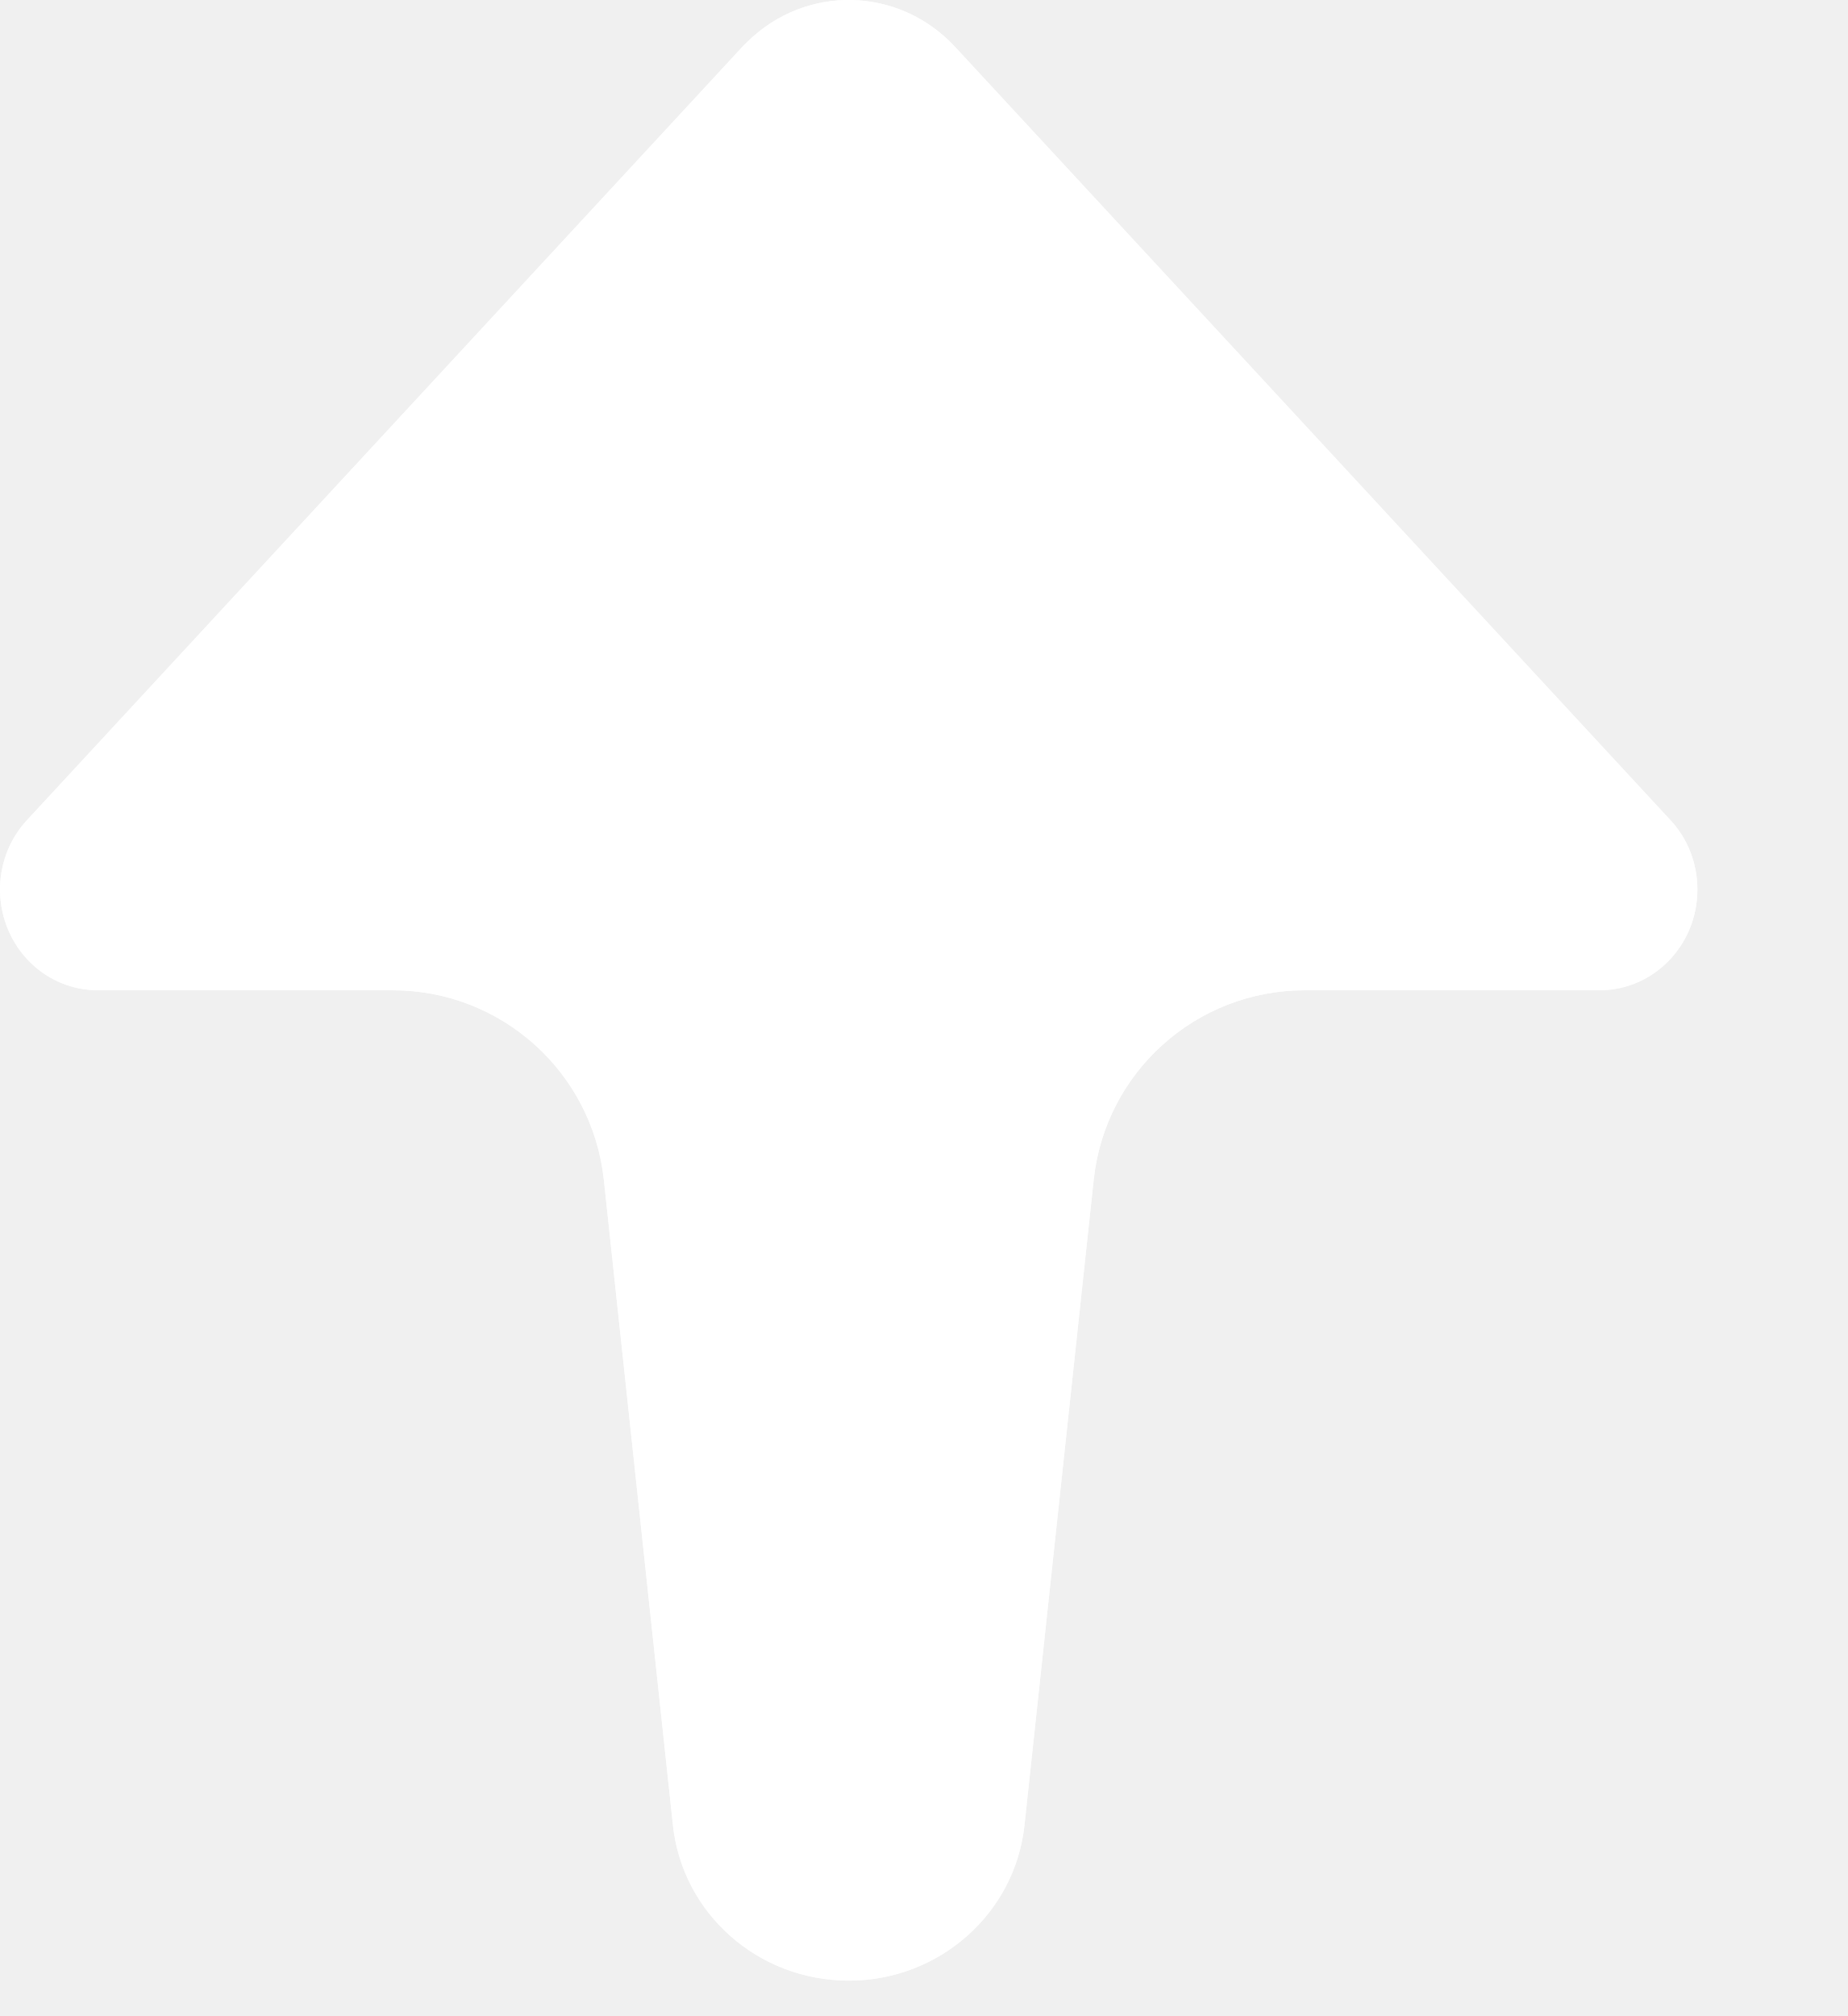
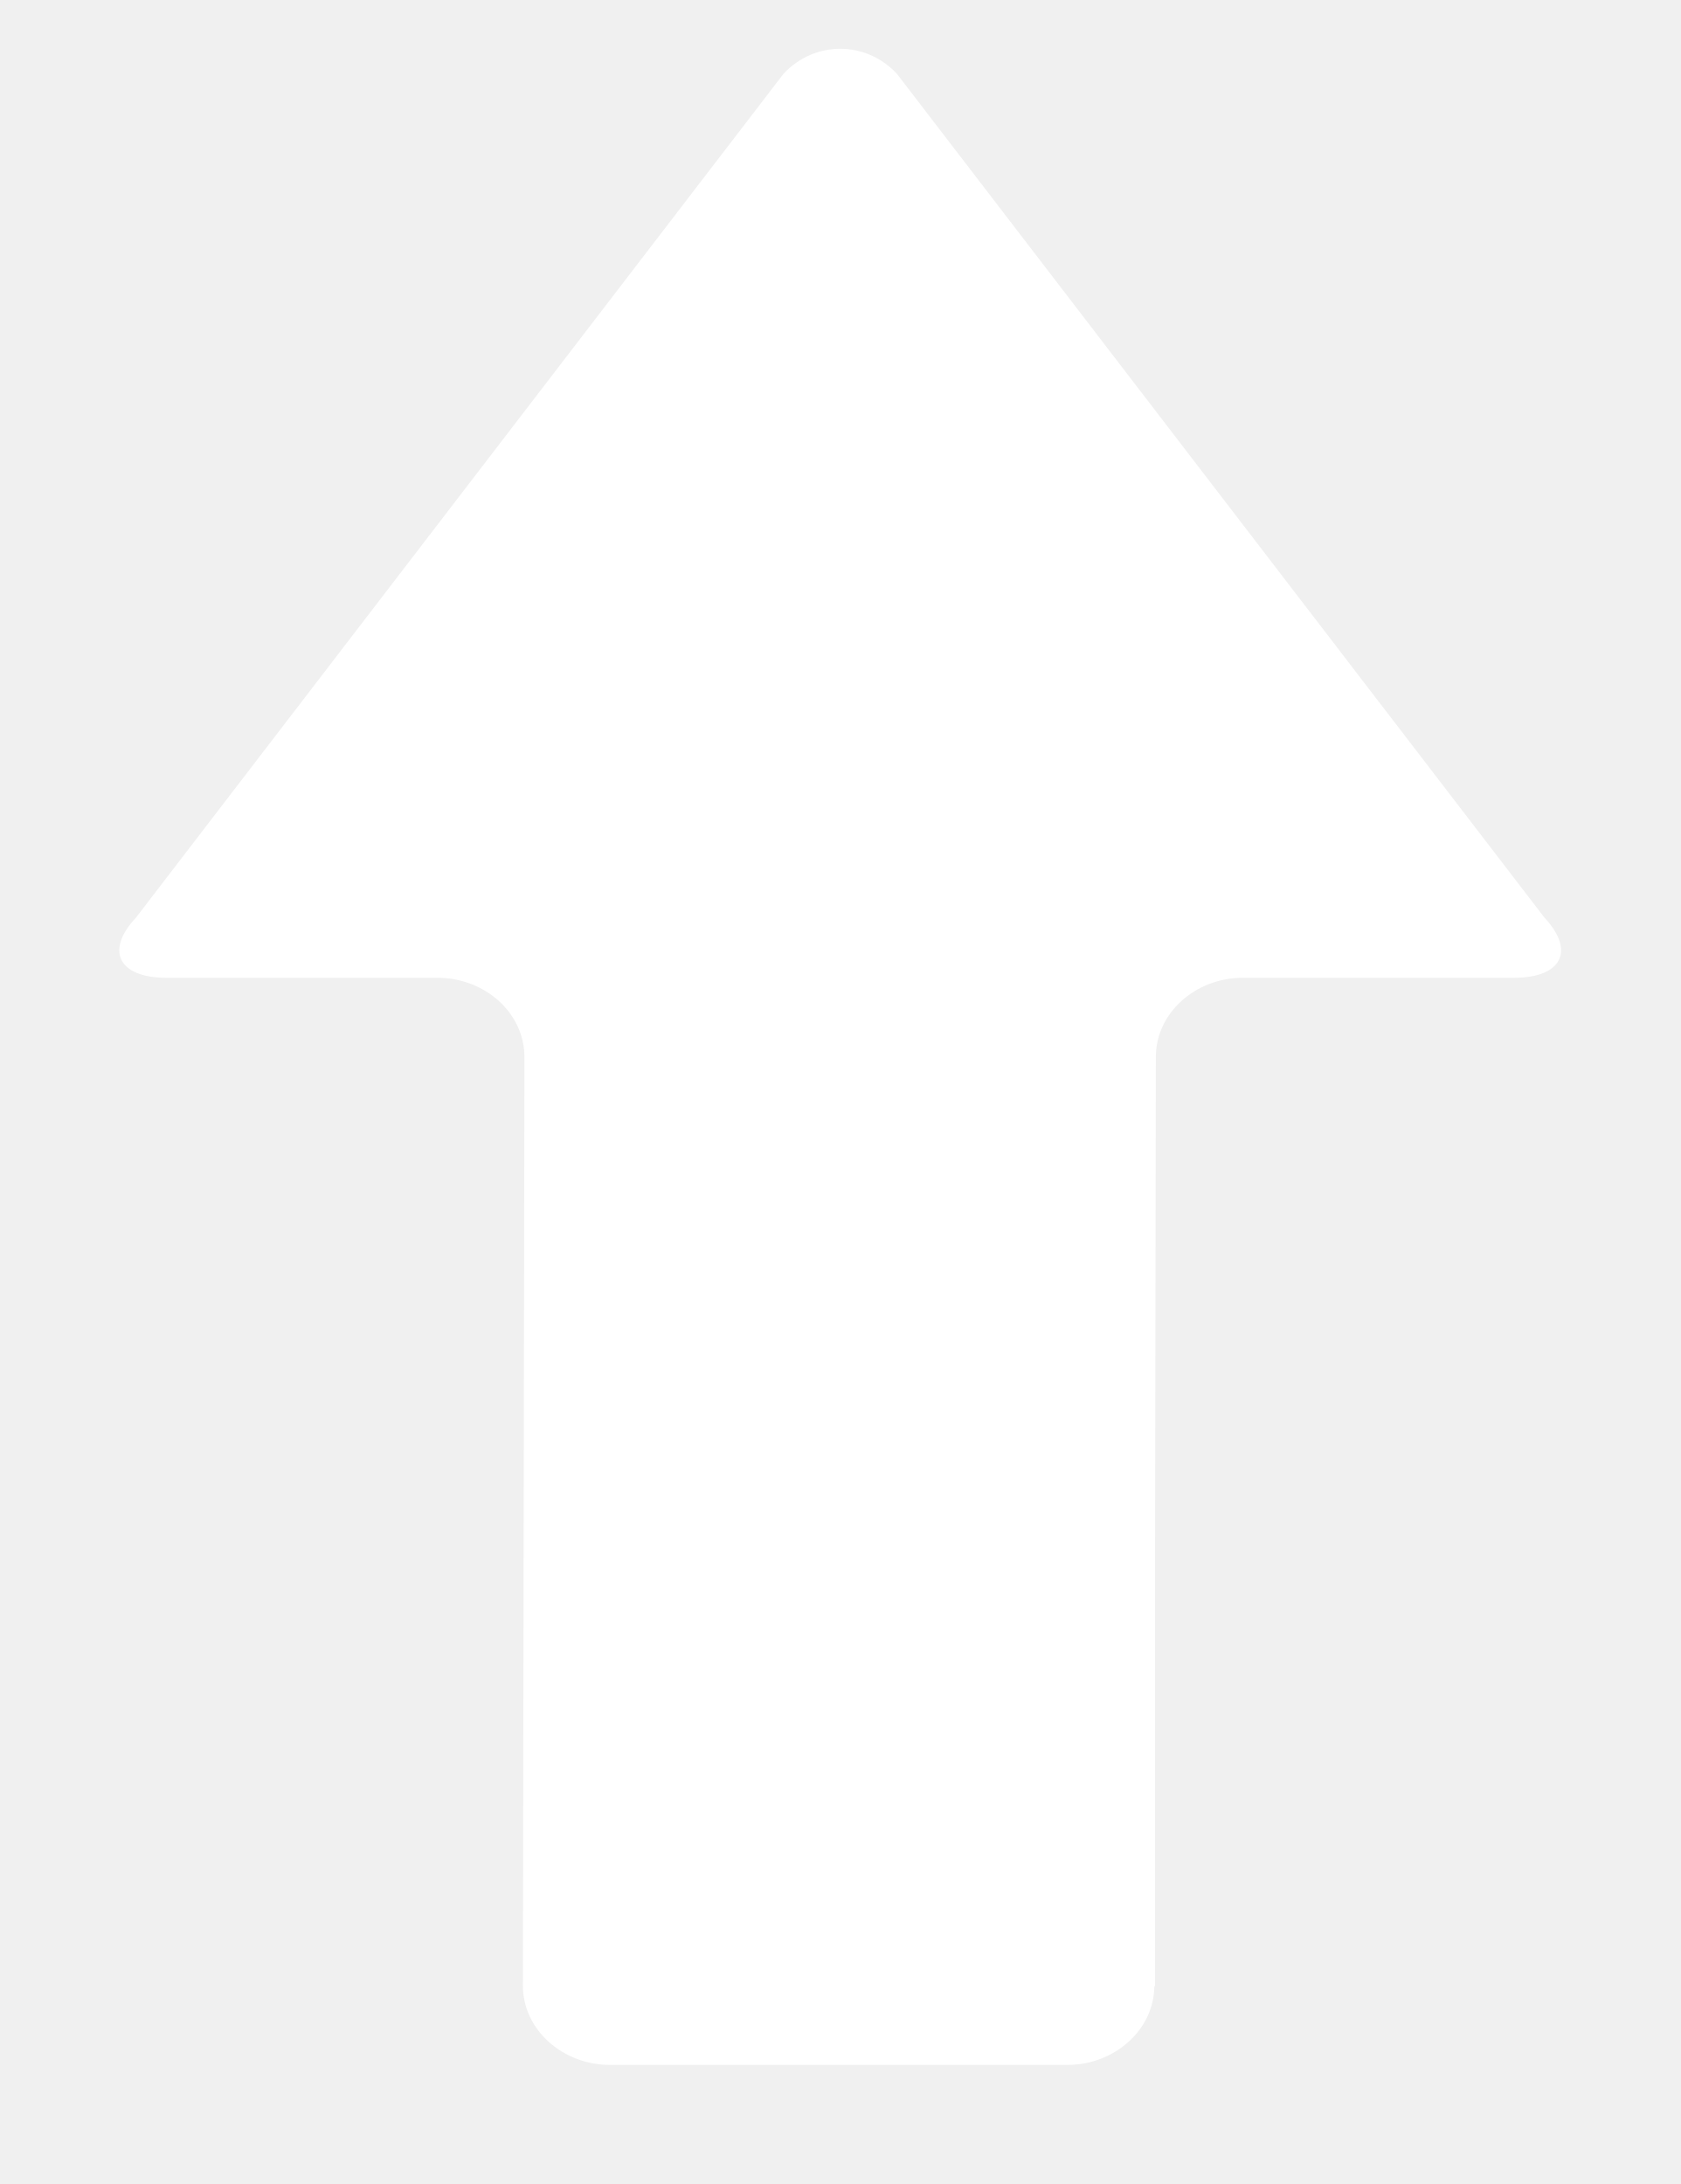
- <svg xmlns="http://www.w3.org/2000/svg" xmlns:xlink="http://www.w3.org/1999/xlink" width="11px" height="12px" viewBox="0 0 11 12" version="1.1">
-   <defs>
-     <linearGradient x1="50%" y1="0%" x2="50%" y2="100%" id="linearGradient-1">
-       <stop stop-color="#FFFFFF" stop-opacity="0.85" offset="0%" />
-       <stop stop-color="#FFFFFF" offset="100%" />
-     </linearGradient>
-     <path d="M6.595,6.766 L7.006,2.926 C7.062,2.399 7.514,2 8.053,2 C8.591,2 9.043,2.399 9.099,2.926 L9.511,6.766 C9.579,7.408 10.121,7.895 10.767,7.895 L12.522,7.895 C12.844,7.895 13.105,8.163 13.105,8.495 C13.105,8.649 13.048,8.797 12.944,8.908 L8.686,13.51 C8.353,13.87 7.799,13.884 7.45,13.541 C7.439,13.531 7.429,13.521 7.419,13.51 L3.161,8.908 C2.939,8.669 2.948,8.289 3.181,8.06 C3.289,7.954 3.433,7.895 3.583,7.895 L5.339,7.895 C5.984,7.895 6.526,7.408 6.595,6.766 Z" id="path-2" />
-   </defs>
-   <g id="Symbols" stroke="none" stroke-width="1" fill="none" fill-rule="evenodd">
-     <g id="Icon/System/Download" transform="translate(-3, -2)">
-       <g id="Group-8">
-         <g id="Combined-Shape" transform="translate(8.052632, 7.894737) scale(1, -1) translate(-8.052632, -7.894737) ">
-           <use fill="#FFFFFF" xlink:href="#path-2" />
-           <use fill="url(#linearGradient-1)" xlink:href="#path-2" />
-         </g>
-       </g>
+ <svg xmlns="http://www.w3.org/2000/svg" width="10px" height="13px" viewBox="0 0 10 13" version="1.1">
+   <g id="Page-1" stroke="none" stroke-width="1" fill="none" fill-rule="evenodd">
+     <g id="right-arrow-(1)" fill="#FFFFFF">
+       <path d="M10.853,5.954 L5.829,2.099 C5.632,1.914 5.471,1.996 5.471,2.281 L5.471,3.894 C5.471,4.179 5.259,4.412 5,4.412 L1.89,4.417 L-0.532,4.417 L-0.532,4.421 C-0.789,4.423 -1,4.655 -1,4.939 L-1,7.66 C-1,7.945 -0.788,8.179 -0.529,8.179 L4.947,8.17 L5.002,8.17 C5.26,8.171 5.471,8.403 5.471,8.688 L5.471,10.3 C5.471,10.586 5.632,10.667 5.829,10.482 L10.853,6.627 C11.05,6.442 11.05,6.139 10.853,5.954 Z" id="Path" transform="translate(5.000478, 6.290694) scale(1, -1) rotate(90) translate(-5.000478, -6.290694) " />
    </g>
  </g>
</svg>
